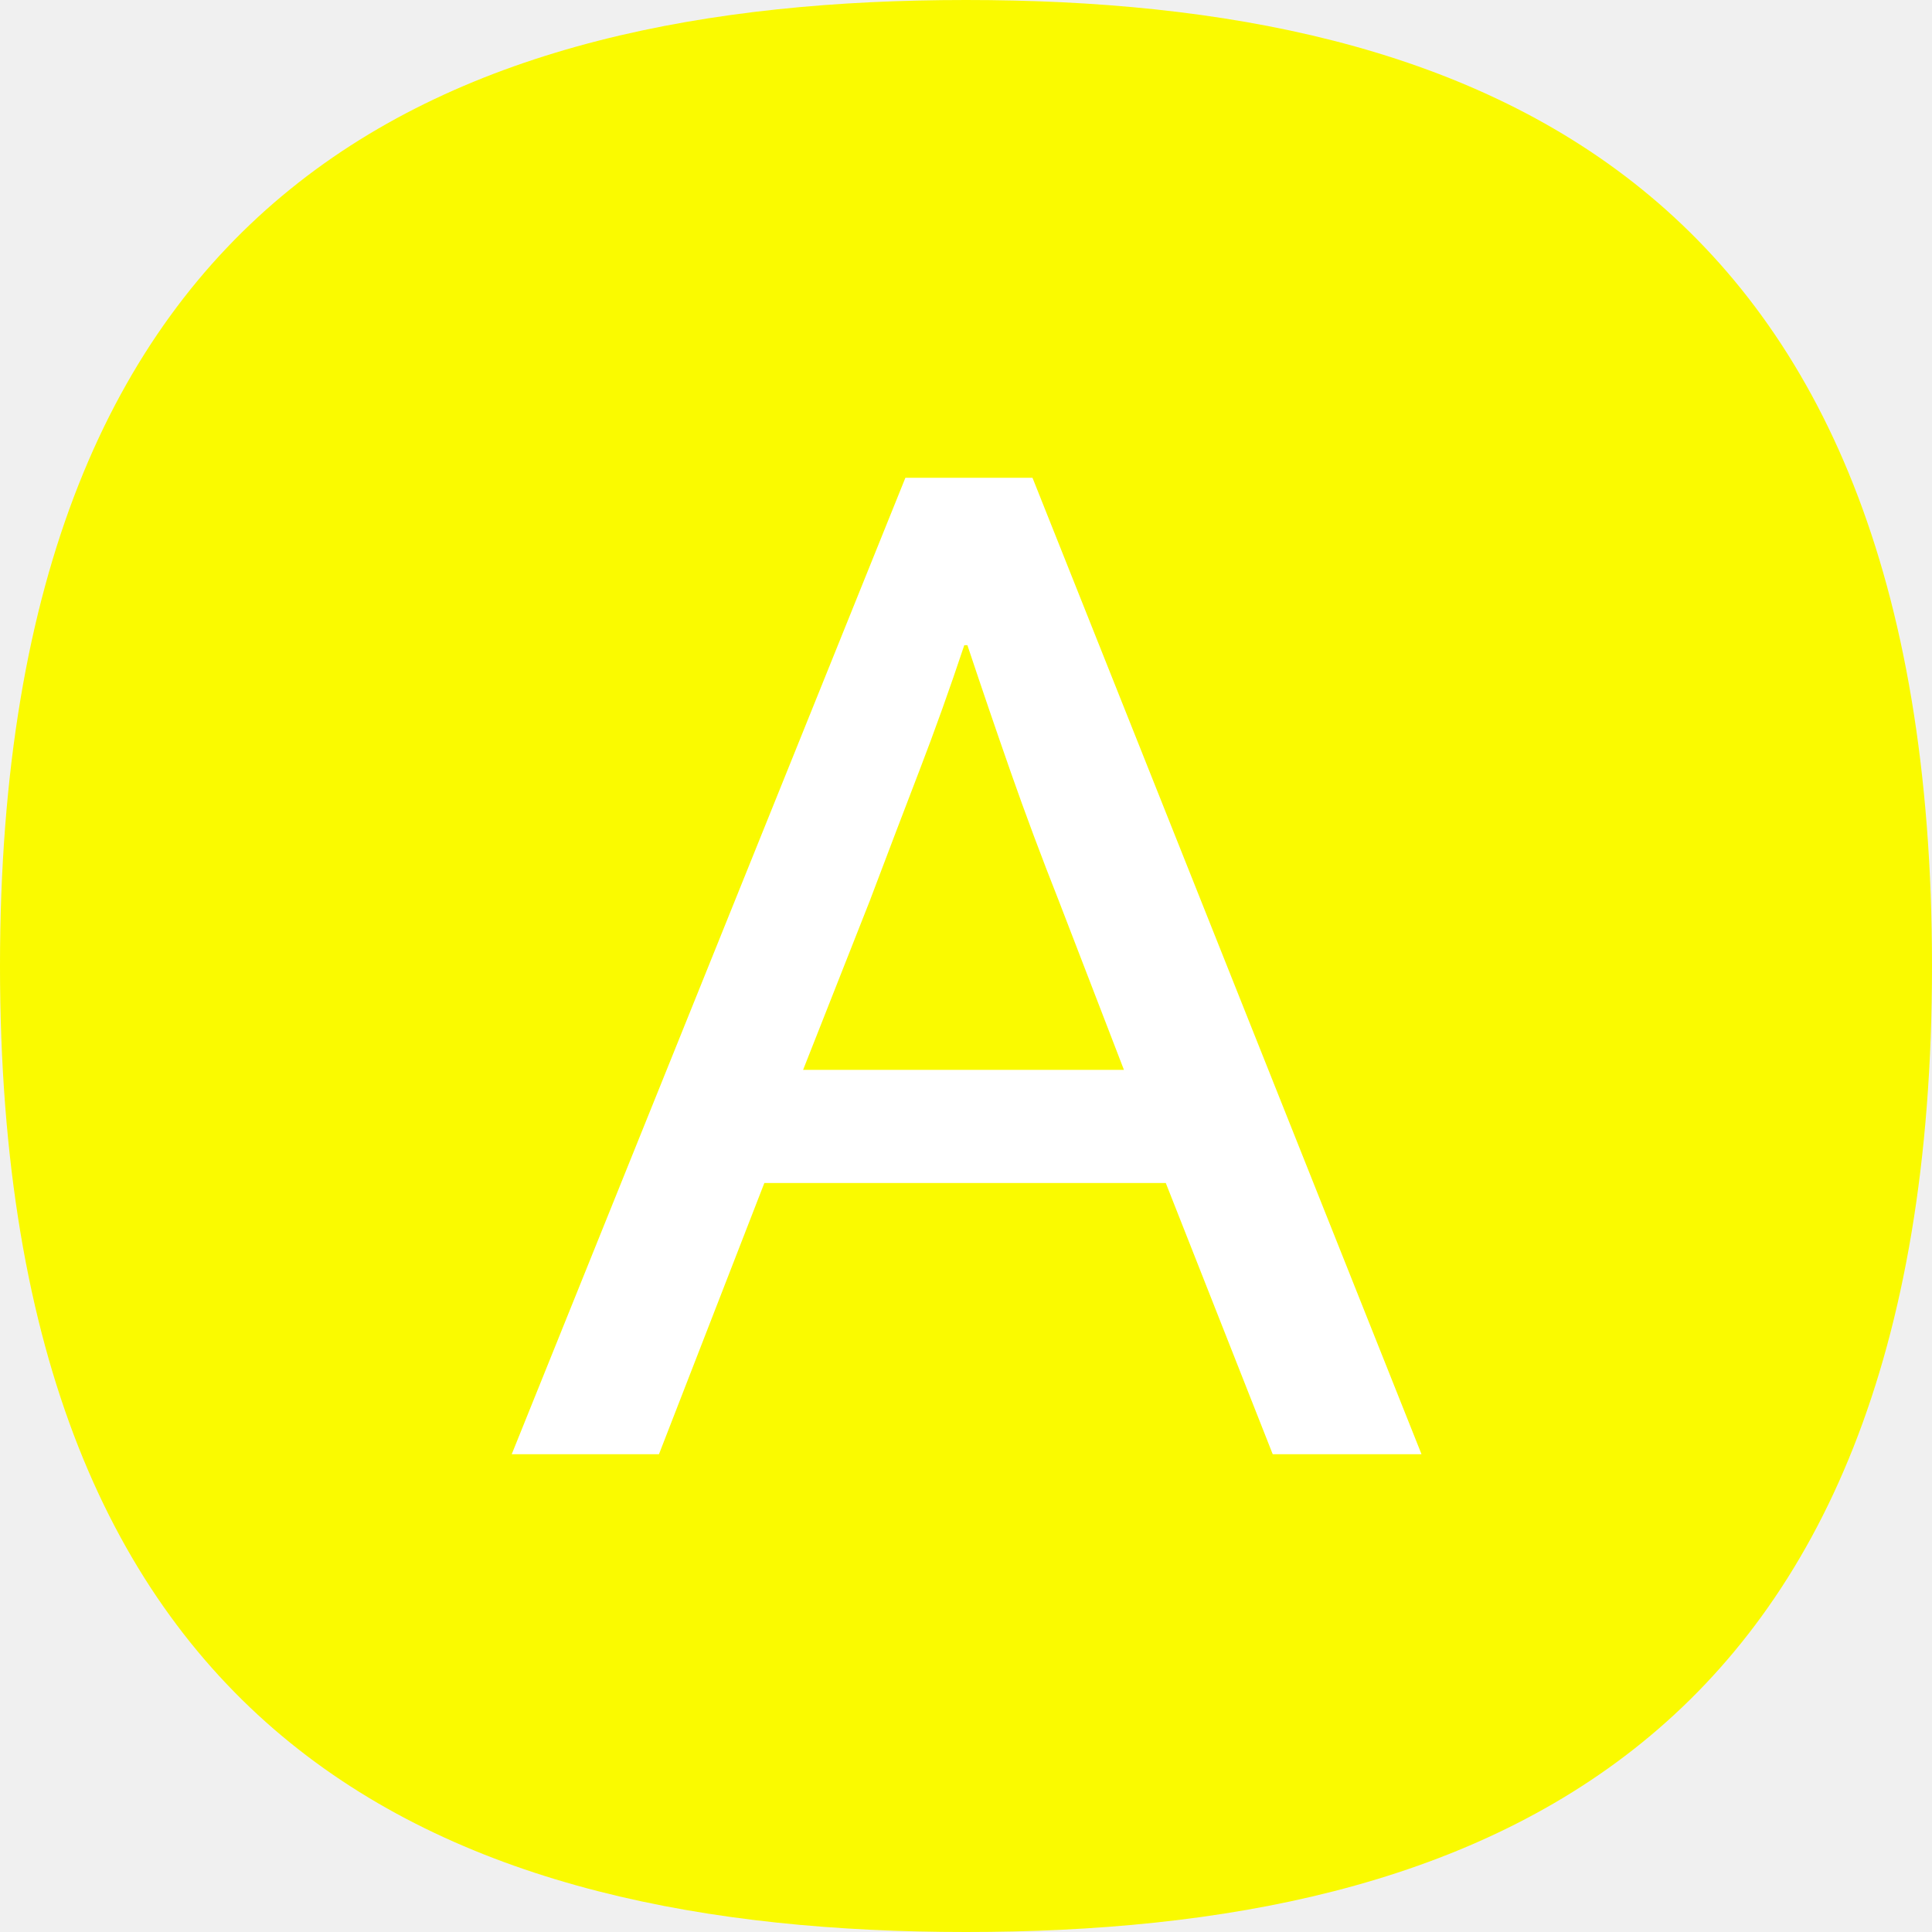
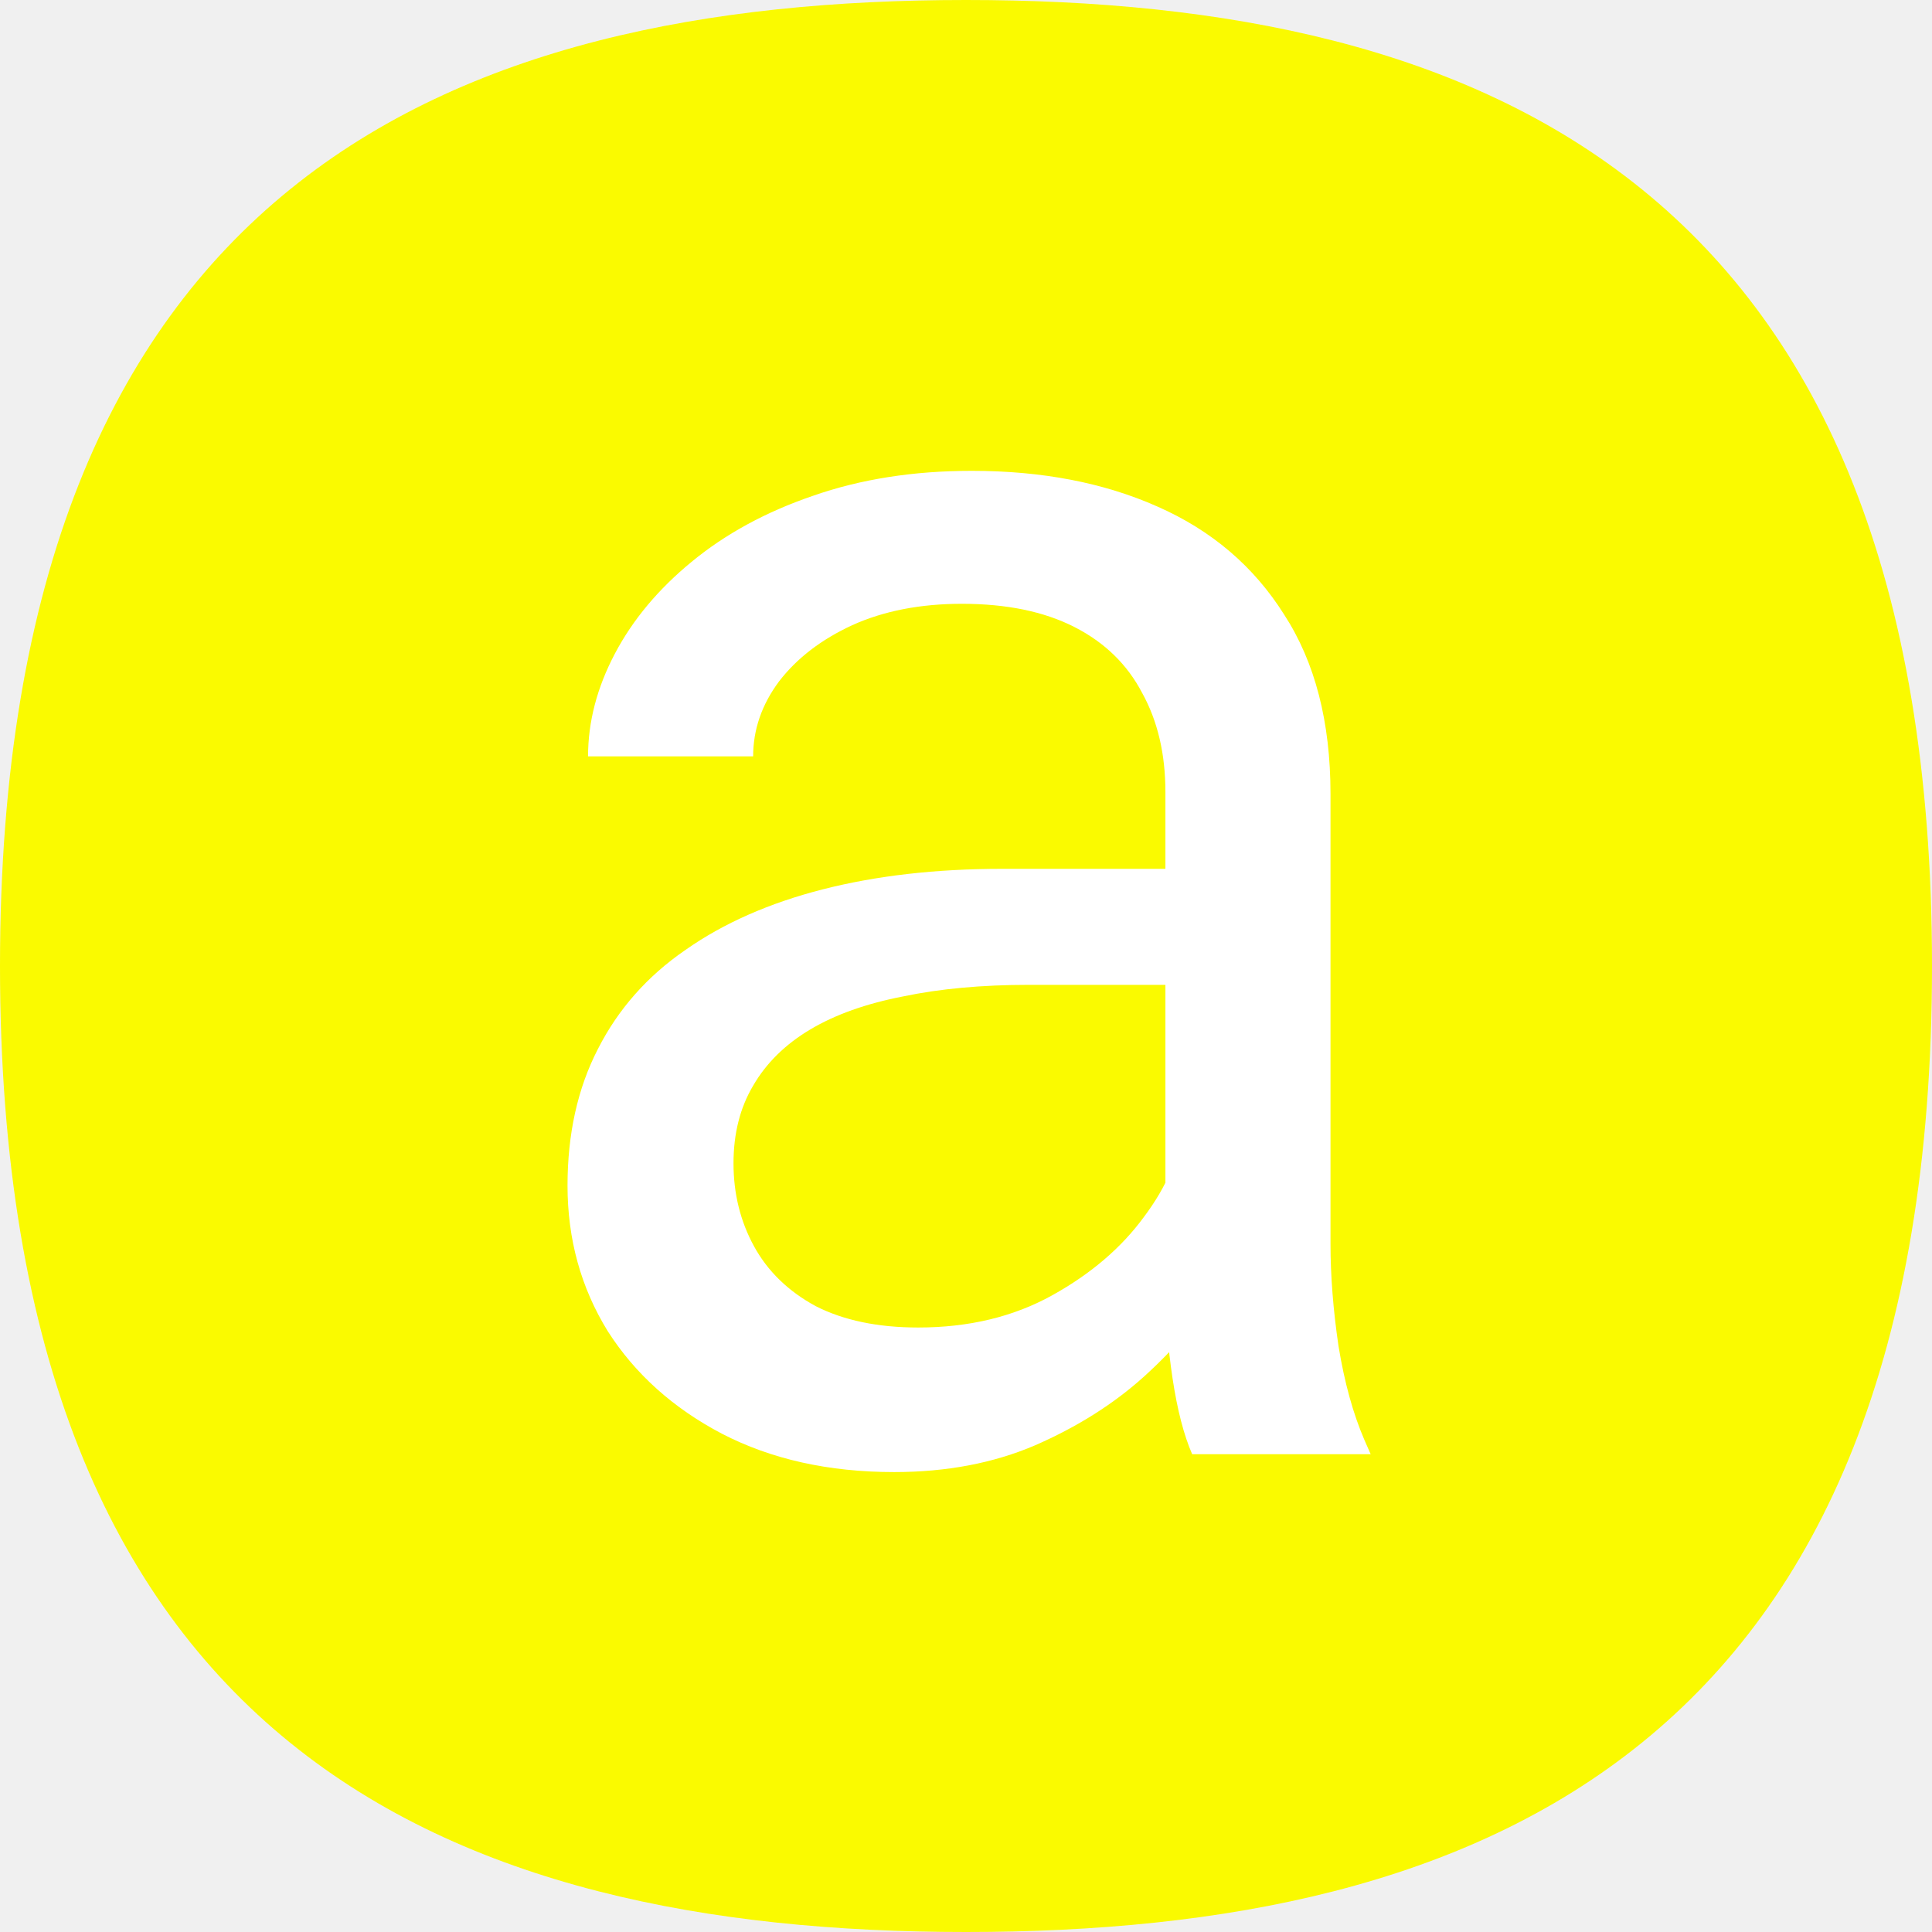
- <svg xmlns="http://www.w3.org/2000/svg" height="104" viewBox="0 0 740 740" fill="none">
+ <svg xmlns="http://www.w3.org/2000/svg" viewBox="0 0 740 740" fill="none">
  <path d="M0 370C0 70 173 0 370 0C567 0 740 70 740 370C740 670 567 740 370 740C173 740 0 670 0 370Z" fill="#FAFA00" />
-   <path d="M346.787 183H395.467L544.473 557H487.483L446.521 453.111H292.765L252.397 557H196L346.787 183ZM307.606 409.775H430.492L405.559 345.067C398.831 328.049 392.696 311.624 387.156 295.794C381.615 279.963 376.074 263.737 370.533 247.114H369.346C363.805 263.737 358.067 279.765 352.13 295.2C346.194 310.635 339.861 327.257 333.133 345.067L307.606 409.775Z" fill="white" />
+   <path d="M446.379 493.768V303.387C446.379 288.803 443.417 276.157 437.492 265.447C431.796 254.51 423.137 246.079 411.516 240.154C399.895 234.23 385.539 231.268 368.449 231.268C352.499 231.268 338.485 234.002 326.408 239.471C314.559 244.939 305.217 252.117 298.381 261.004C291.773 269.891 288.469 279.461 288.469 289.715H225.236C225.236 276.499 228.654 263.396 235.49 250.408C242.326 237.42 252.124 225.685 264.885 215.203C277.873 204.493 293.368 196.062 311.369 189.91C329.598 183.53 349.878 180.34 372.209 180.34C399.097 180.34 422.795 184.897 443.303 194.012C464.038 203.126 480.217 216.912 491.838 235.369C503.687 253.598 509.611 276.499 509.611 304.07V476.336C509.611 488.641 510.637 501.743 512.688 515.643C514.966 529.542 518.27 541.505 522.6 551.531L525 557H456.633C453.443 549.708 450.936 540.024 449.113 527.947C447.29 515.643 446.379 504.249 446.379 493.768ZM457.316 332.781L458 377.215H394.084C376.083 377.215 360.018 378.696 345.891 381.658C331.763 384.393 319.914 388.608 310.344 394.305C300.773 400.001 293.482 407.179 288.469 415.838C283.456 424.269 280.949 434.181 280.949 445.574C280.949 457.195 283.57 467.791 288.811 477.361C294.051 486.932 301.913 494.565 312.395 500.262C323.104 505.73 336.206 508.465 351.701 508.465C371.07 508.465 388.16 504.363 402.971 496.16C417.782 487.957 429.517 477.931 438.176 466.082C447.062 454.233 451.848 442.726 452.531 431.561L479.533 461.98C477.938 471.551 473.609 482.146 466.545 493.768C459.481 505.389 450.025 516.554 438.176 527.264C426.555 537.745 412.655 546.518 396.477 553.582C380.526 560.418 362.525 563.836 342.473 563.836C317.408 563.836 295.419 558.937 276.506 549.139C257.821 539.34 243.238 526.238 232.756 509.832C222.502 493.198 217.375 474.627 217.375 454.119C217.375 434.295 221.249 416.863 228.996 401.824C236.743 386.557 247.909 373.911 262.492 363.885C277.076 353.631 294.621 345.883 315.129 340.643C335.637 335.402 358.537 332.781 383.83 332.781H457.316Z" fill="white" />
</svg>
